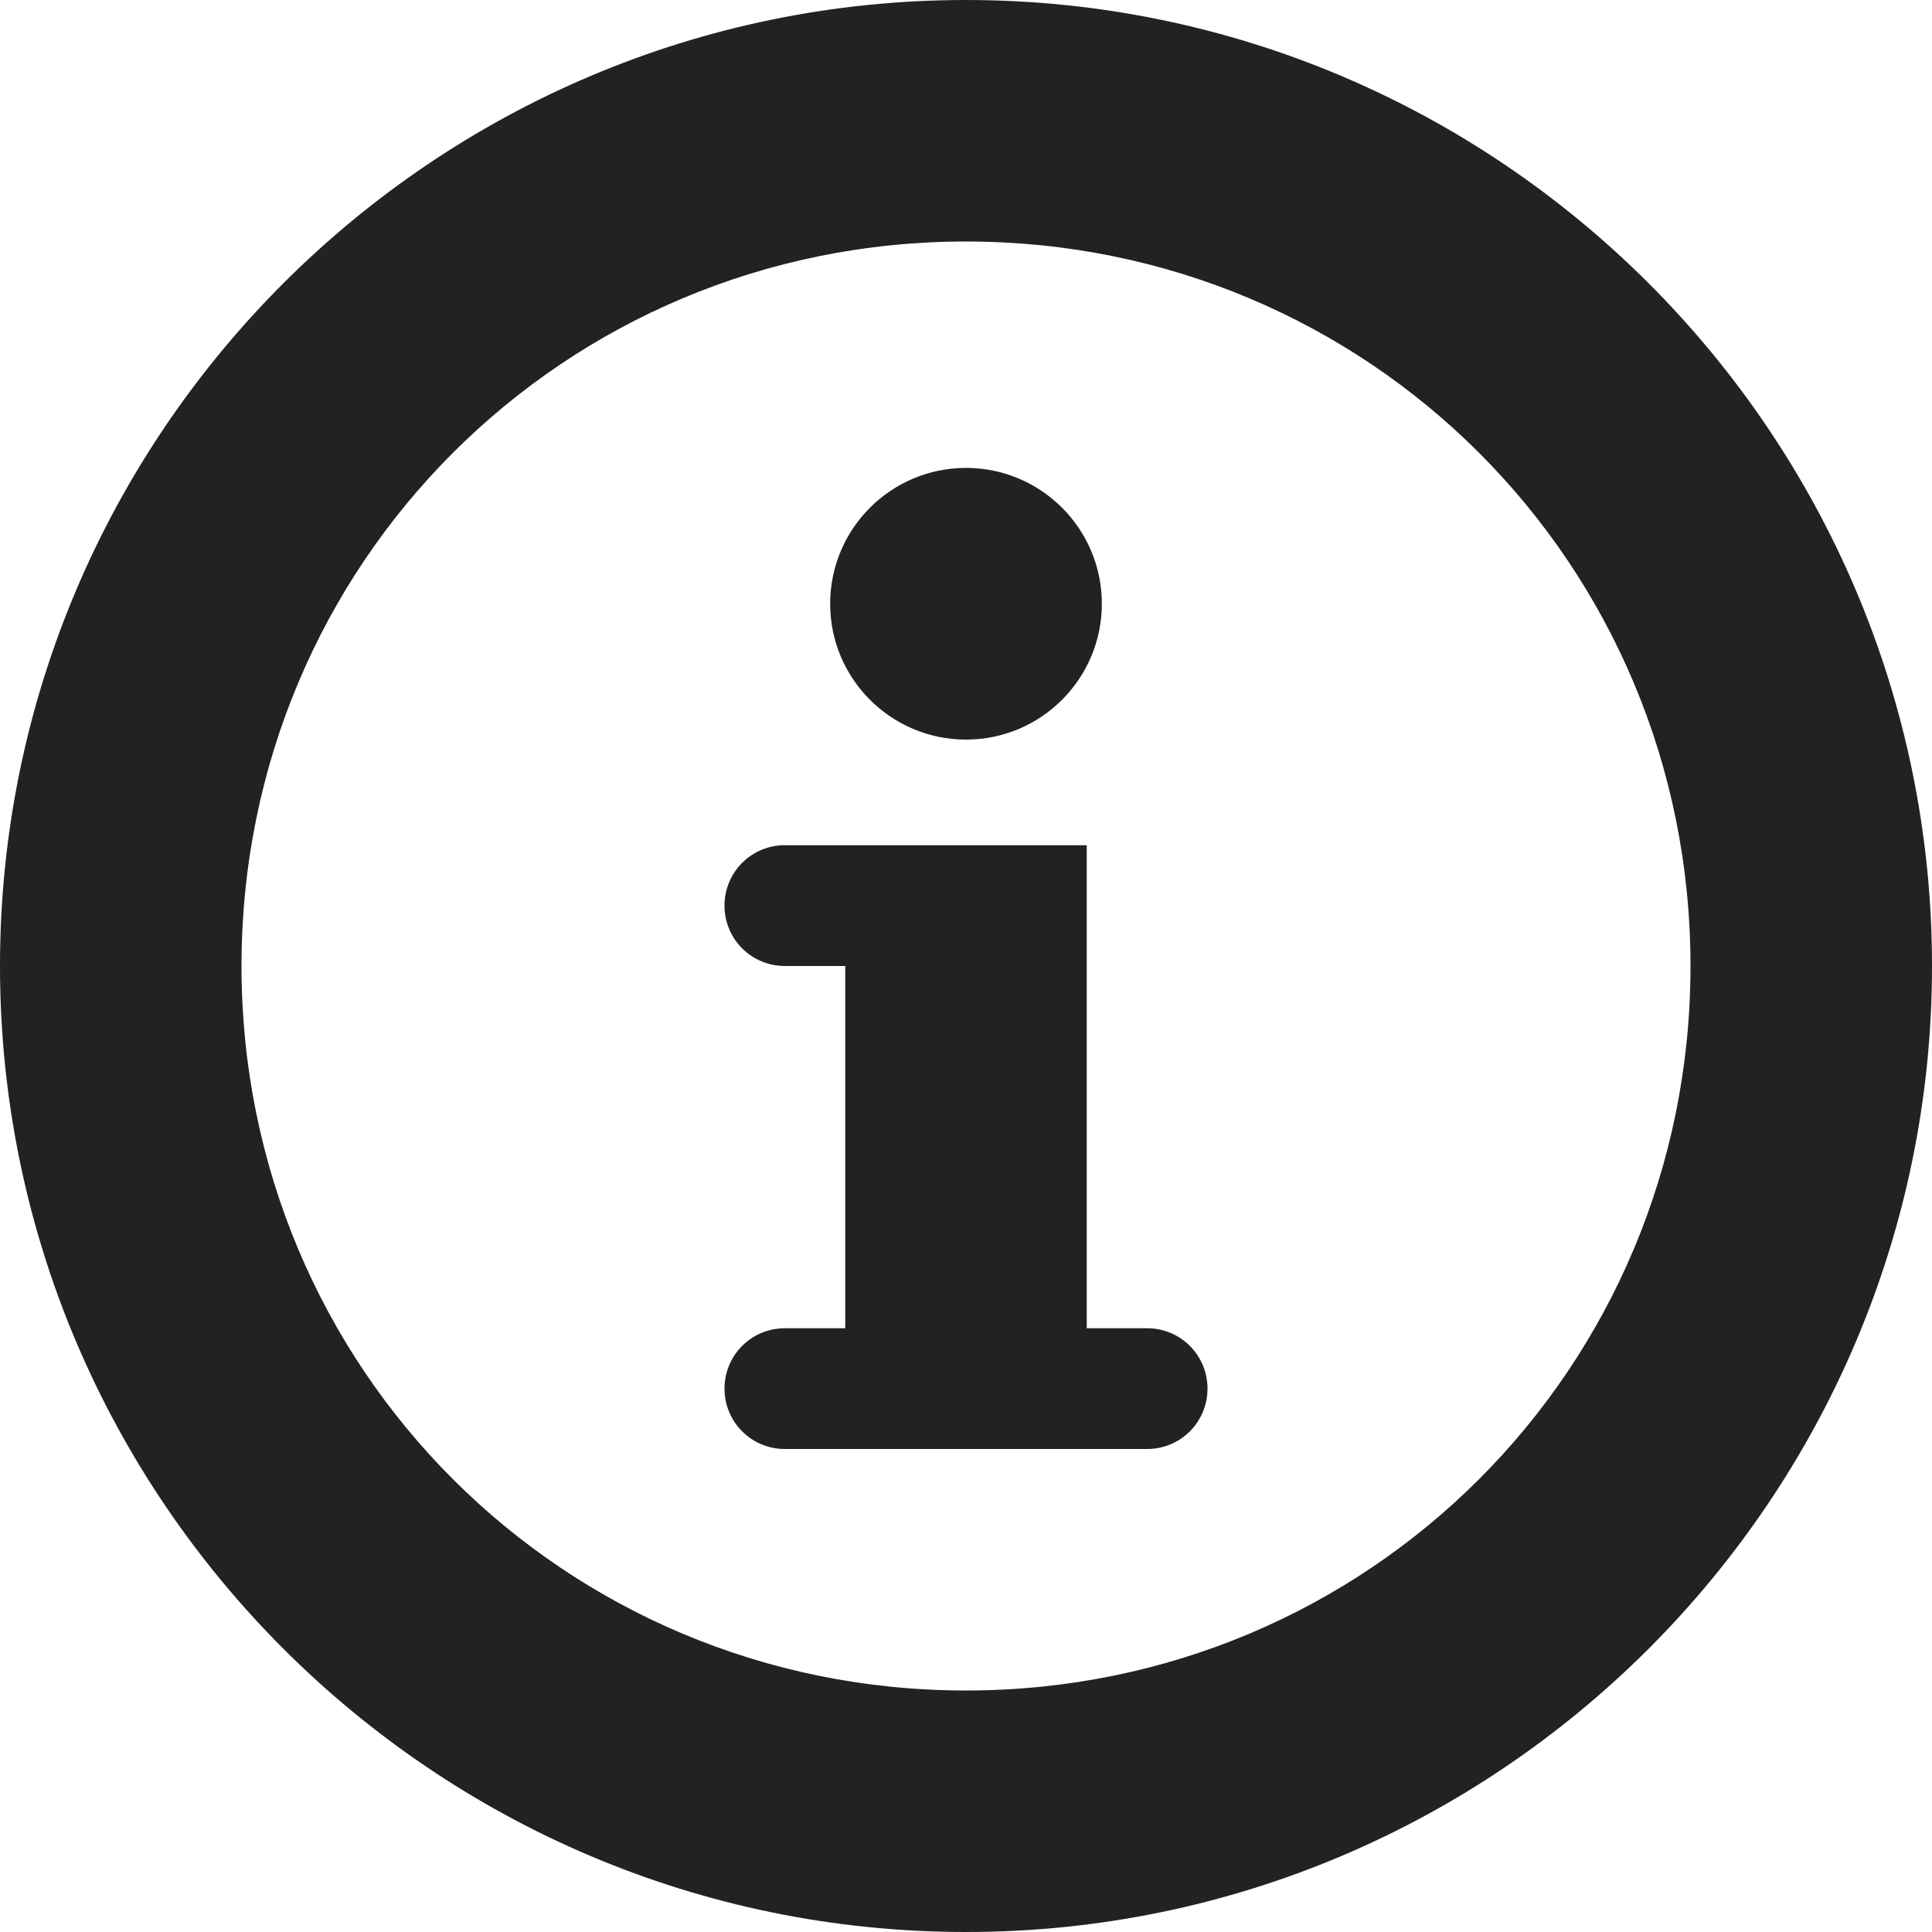
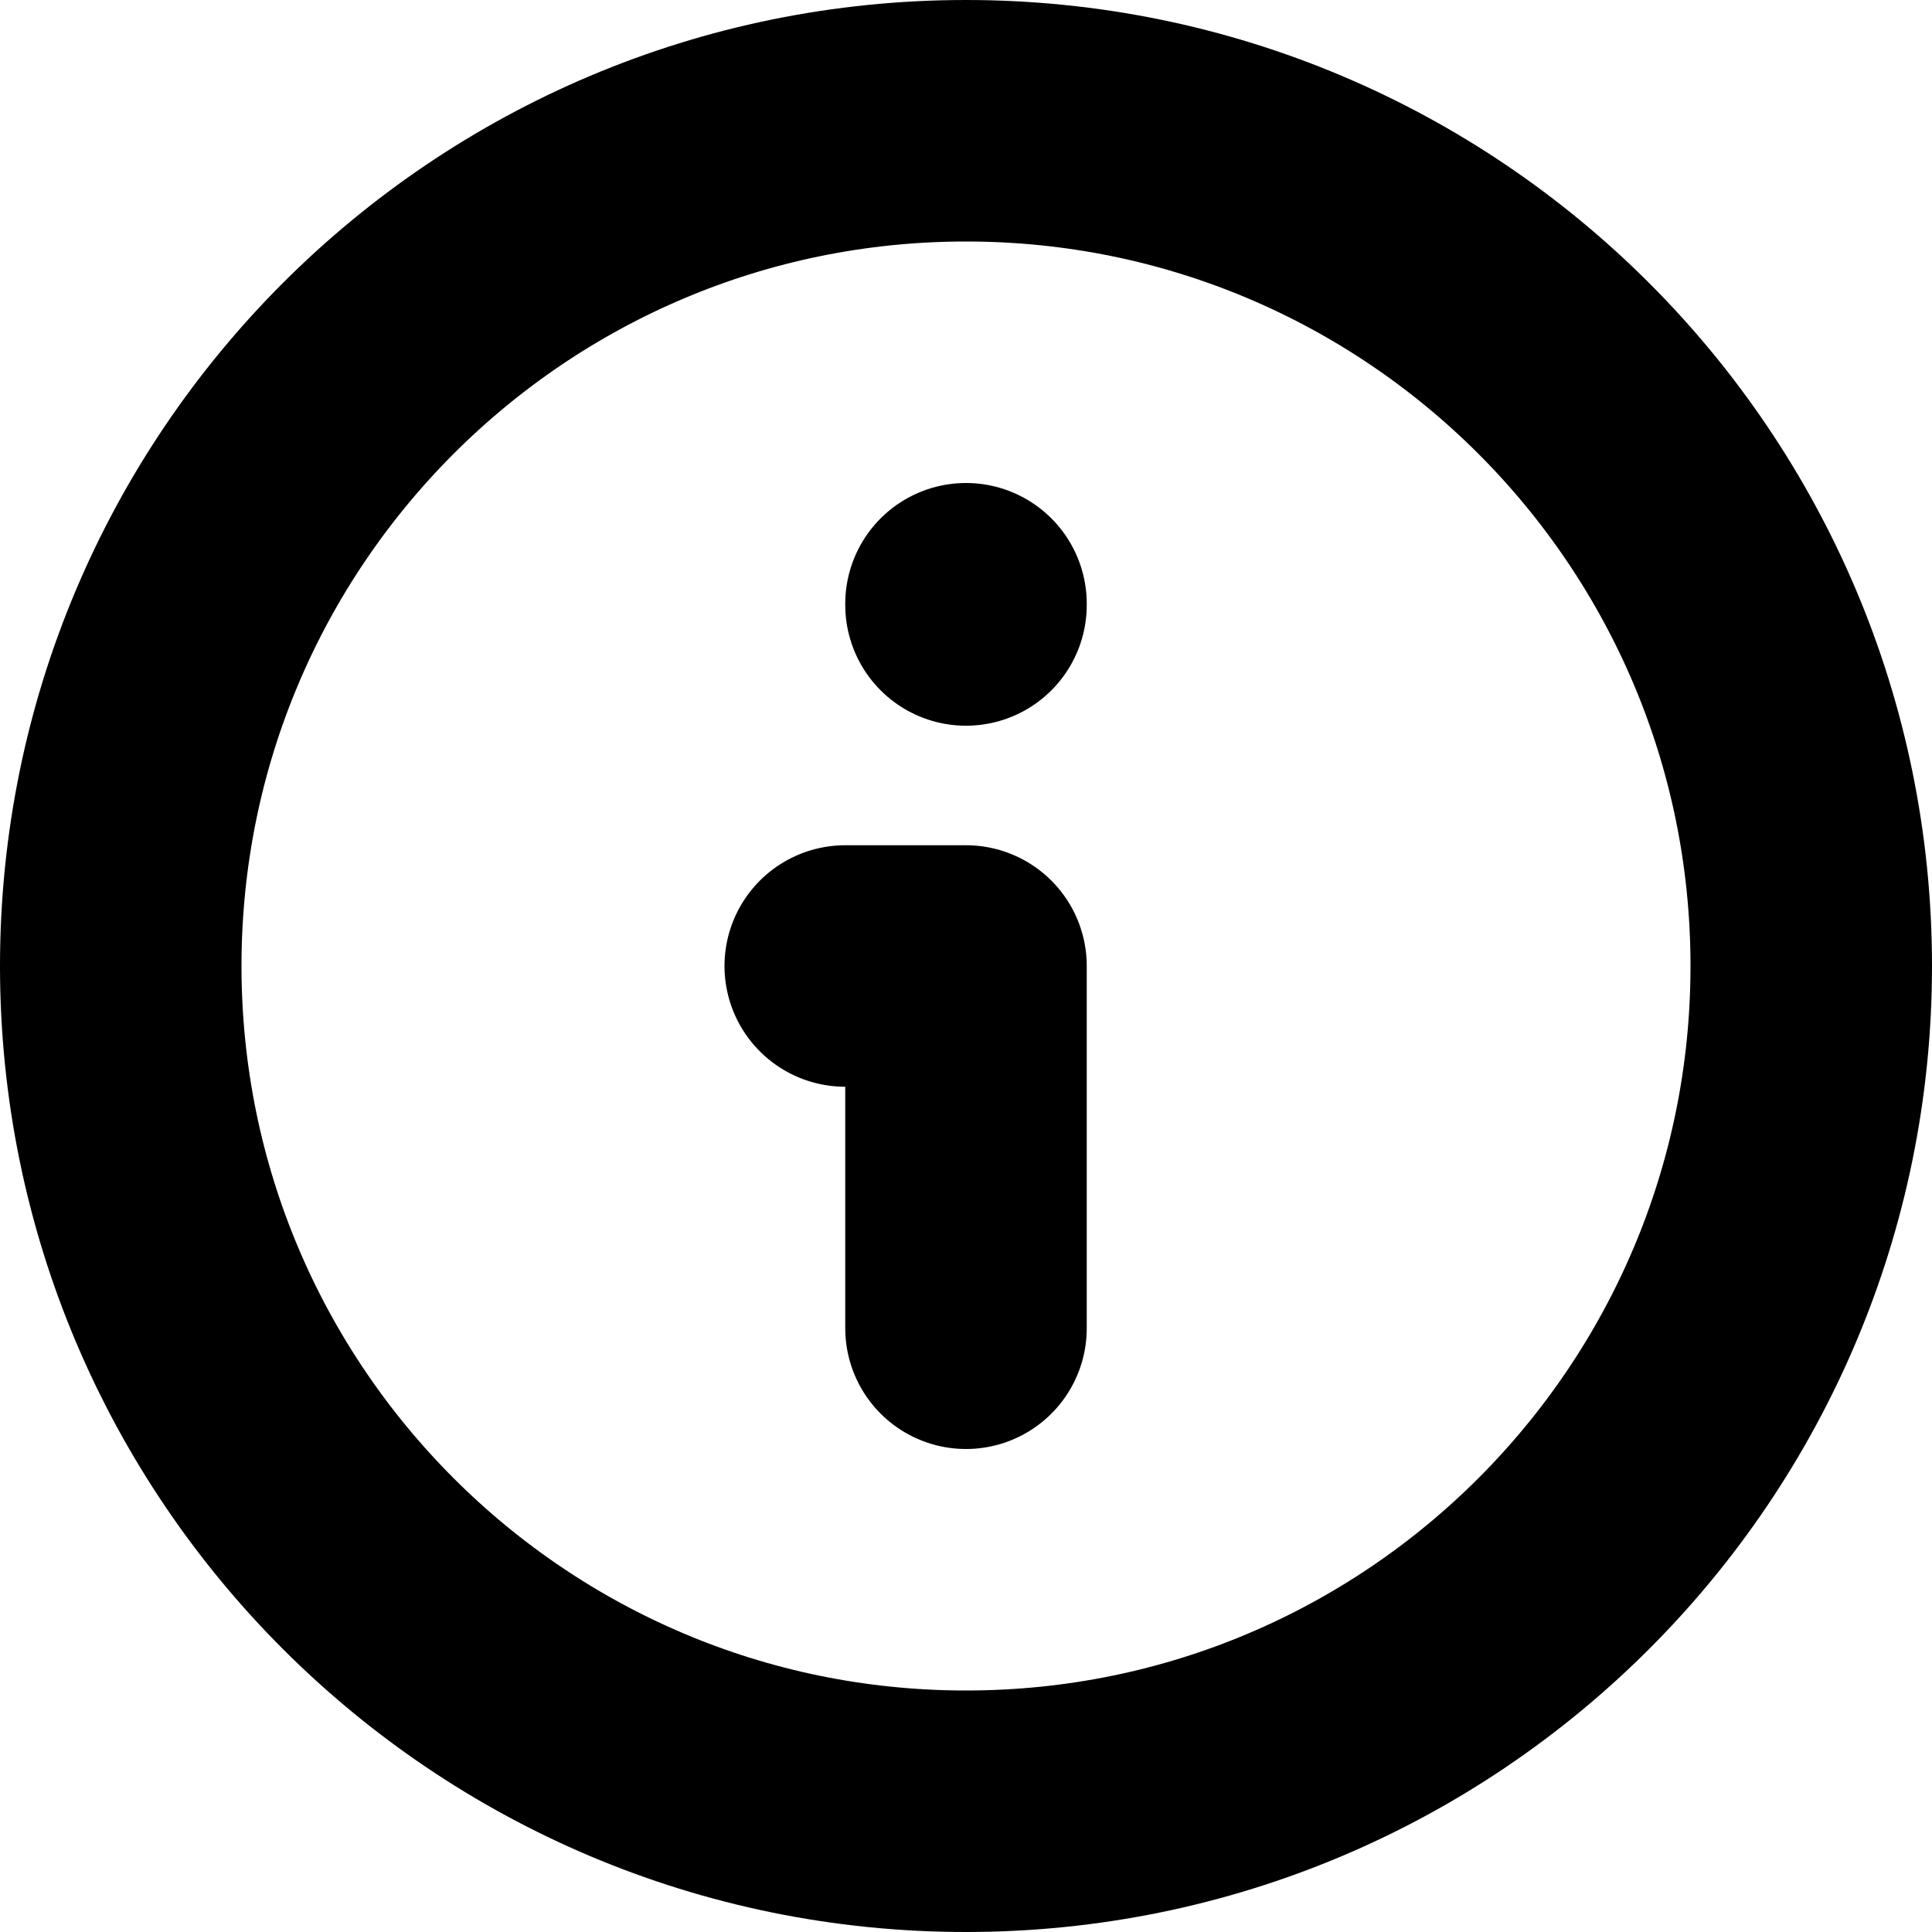
- <svg xmlns="http://www.w3.org/2000/svg" height="16px" viewBox="0 0 16 16" width="16px">
-   <path d="m 8 0 c -4.41 0 -8 3.59 -8 8 s 3.59 8 8 8 s 8 -3.59 8 -8 s -3.59 -8 -8 -8 z m 0 2 c 3.332 0 6 2.668 6 6 s -2.668 6 -6 6 s -6 -2.668 -6 -6 s 2.668 -6 6 -6 z m 0 1.875 c -0.621 0 -1.125 0.504 -1.125 1.125 s 0.504 1.125 1.125 1.125 s 1.125 -0.504 1.125 -1.125 s -0.504 -1.125 -1.125 -1.125 z m -1.523 3.125 c -0.266 0.012 -0.477 0.23 -0.477 0.5 c 0 0.277 0.223 0.5 0.5 0.5 h 0.5 v 3 h -0.5 c -0.277 0 -0.5 0.223 -0.5 0.5 s 0.223 0.5 0.5 0.5 h 3 c 0.277 0 0.5 -0.223 0.5 -0.5 s -0.223 -0.5 -0.5 -0.5 h -0.5 v -4 h -2.5 c -0.008 0 -0.016 0 -0.023 0 z m 0 0" fill="#222222" />
+ <svg xmlns="http://www.w3.org/2000/svg" xmlns:ns1="https://www.gtk.org/grappa" ns1:rendering="symbolic" width="16" height="16" ns1:version="1" ns1:state="0" ns1:state-names="outline empty">
+   <path id="path0" fill="none" stroke="url(&quot;#gpa:foreground&quot;) rgb(0,0,0)" stroke-width="2" stroke-linecap="round" stroke-linejoin="round" d="M 8 5 L 8 5.01 M 7 8 L 8 8 L 8 11 M 15 8 C 15 11.866, 11.866 15, 8 15 C 4.134 15, 1 11.866, 1 8 C 1 4.134, 4.134 1, 8 1 C 11.866 1, 15 4.134, 15 8" class="transparent-fill foreground-stroke" ns1:stroke="foreground" ns1:fill="none" ns1:states="outline" ns1:stroke-minwidth="25%" ns1:stroke-maxwidth="150%">
+     </path>
</svg>
